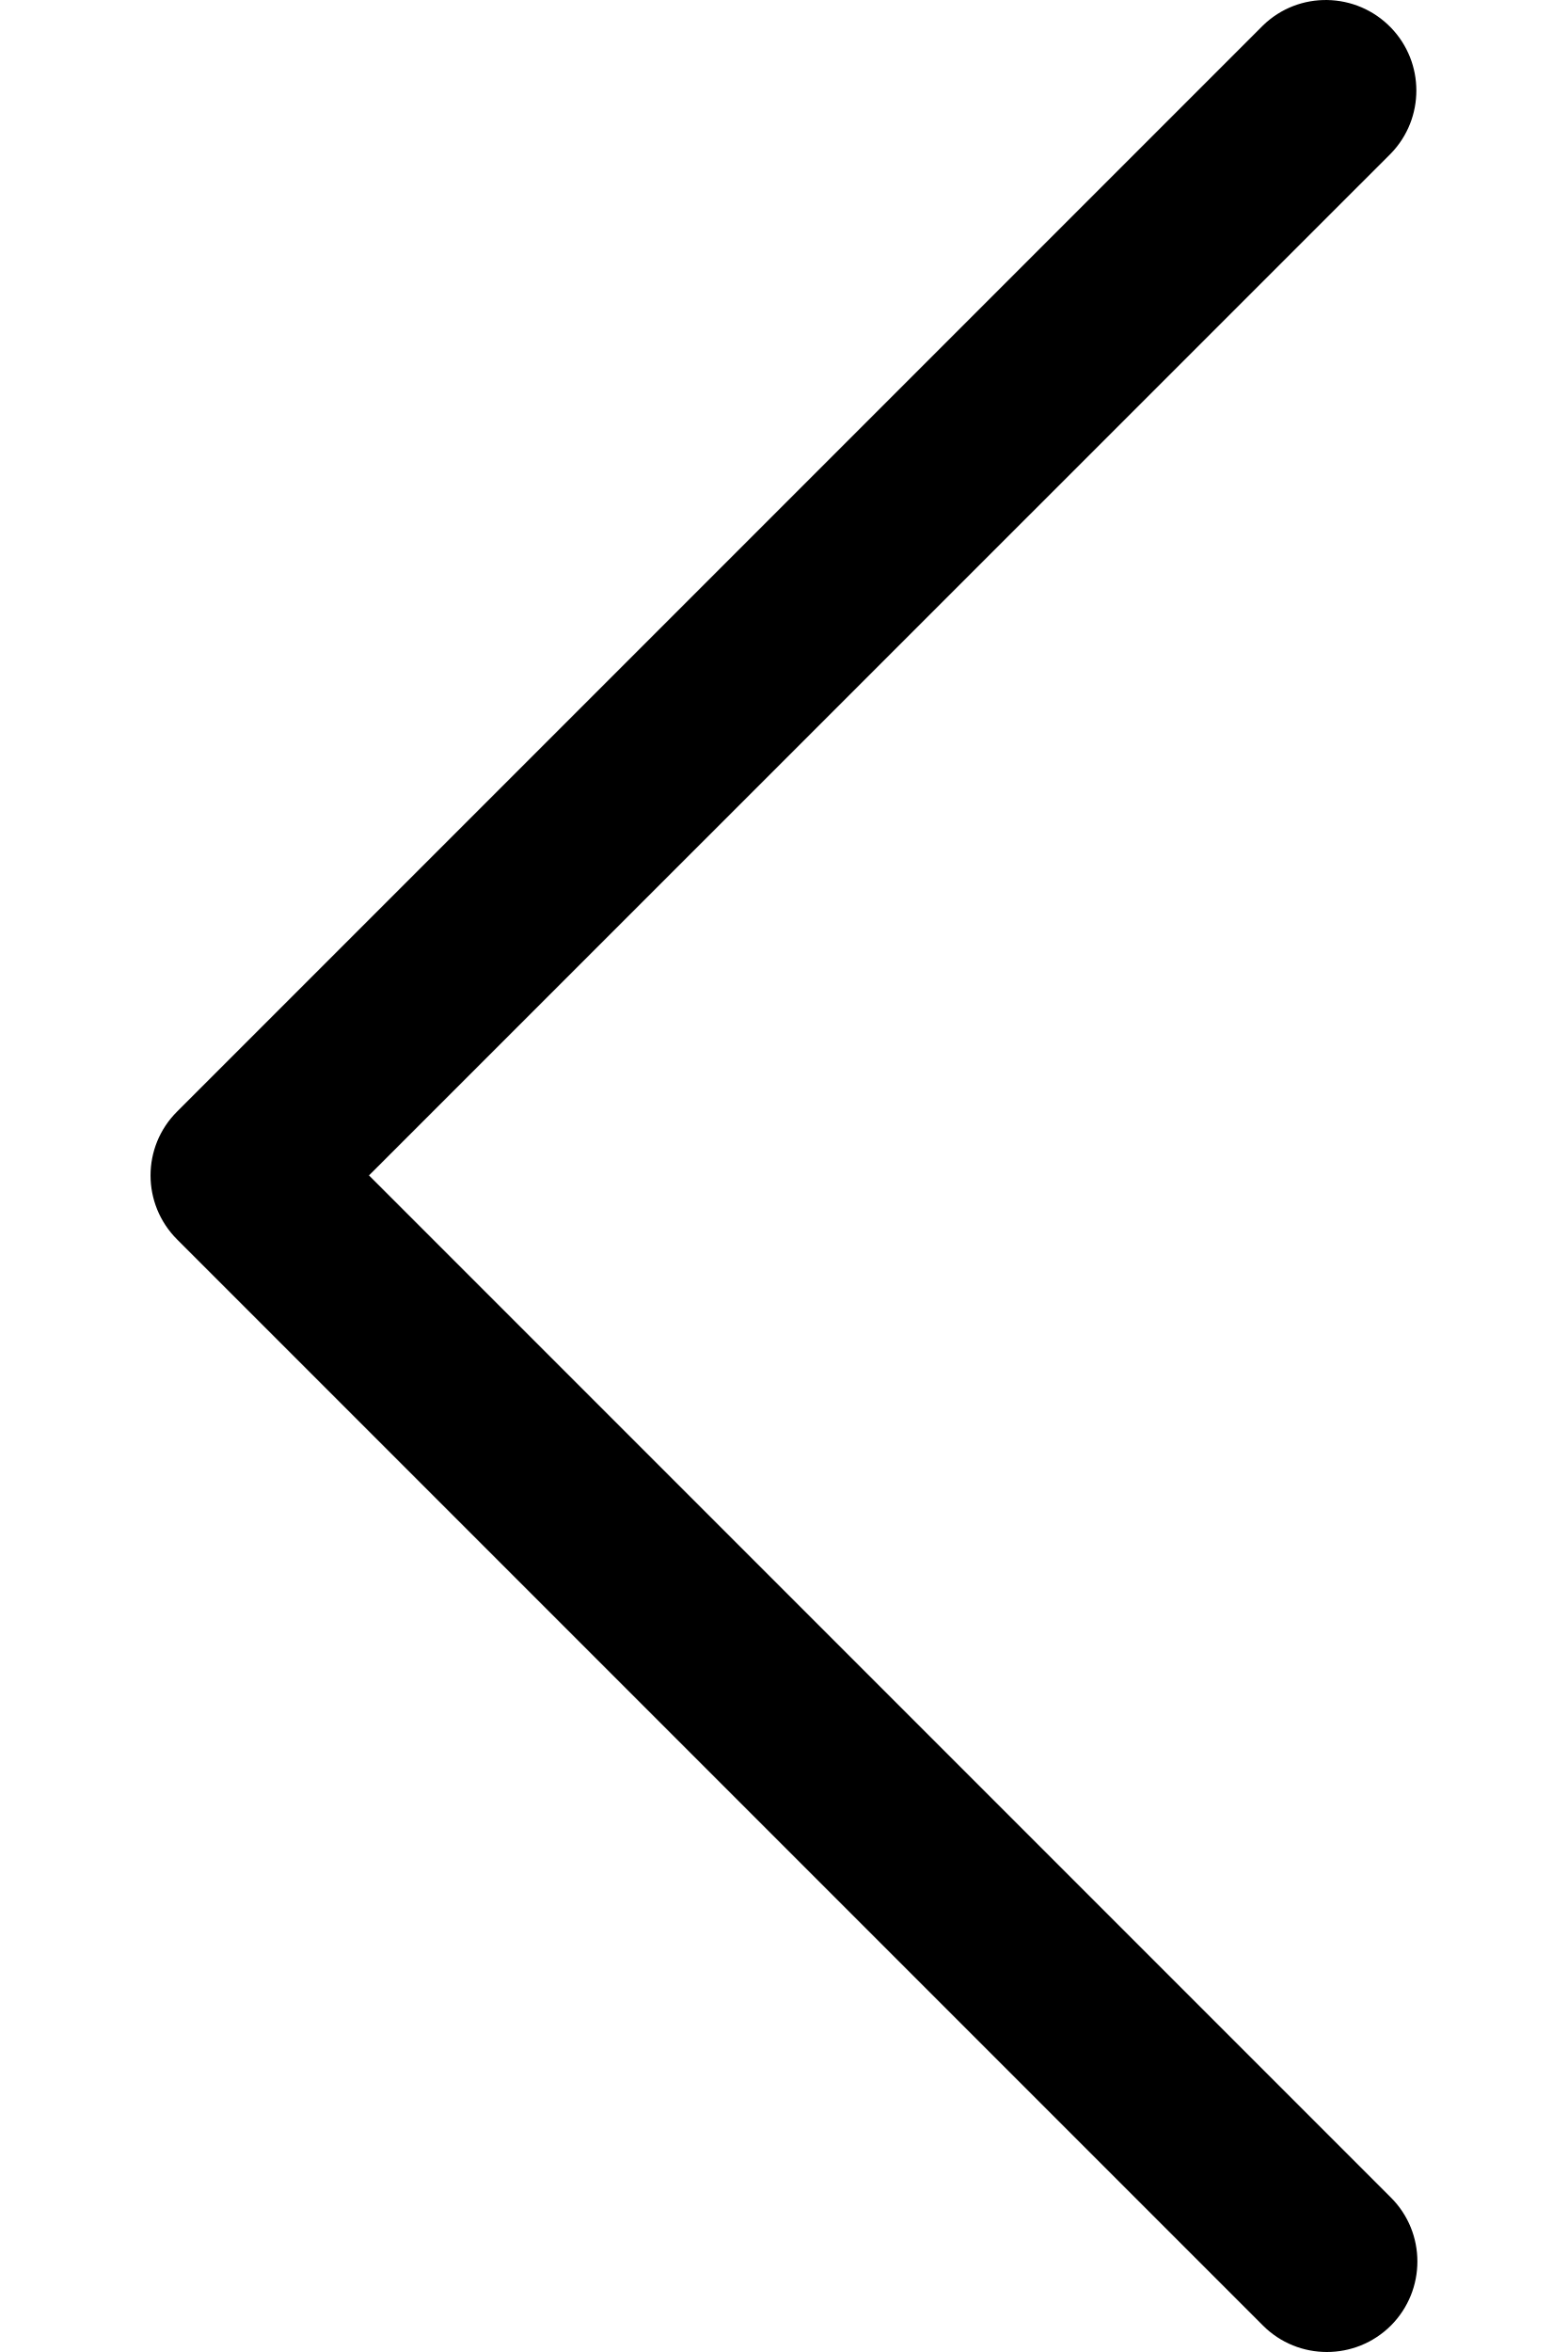
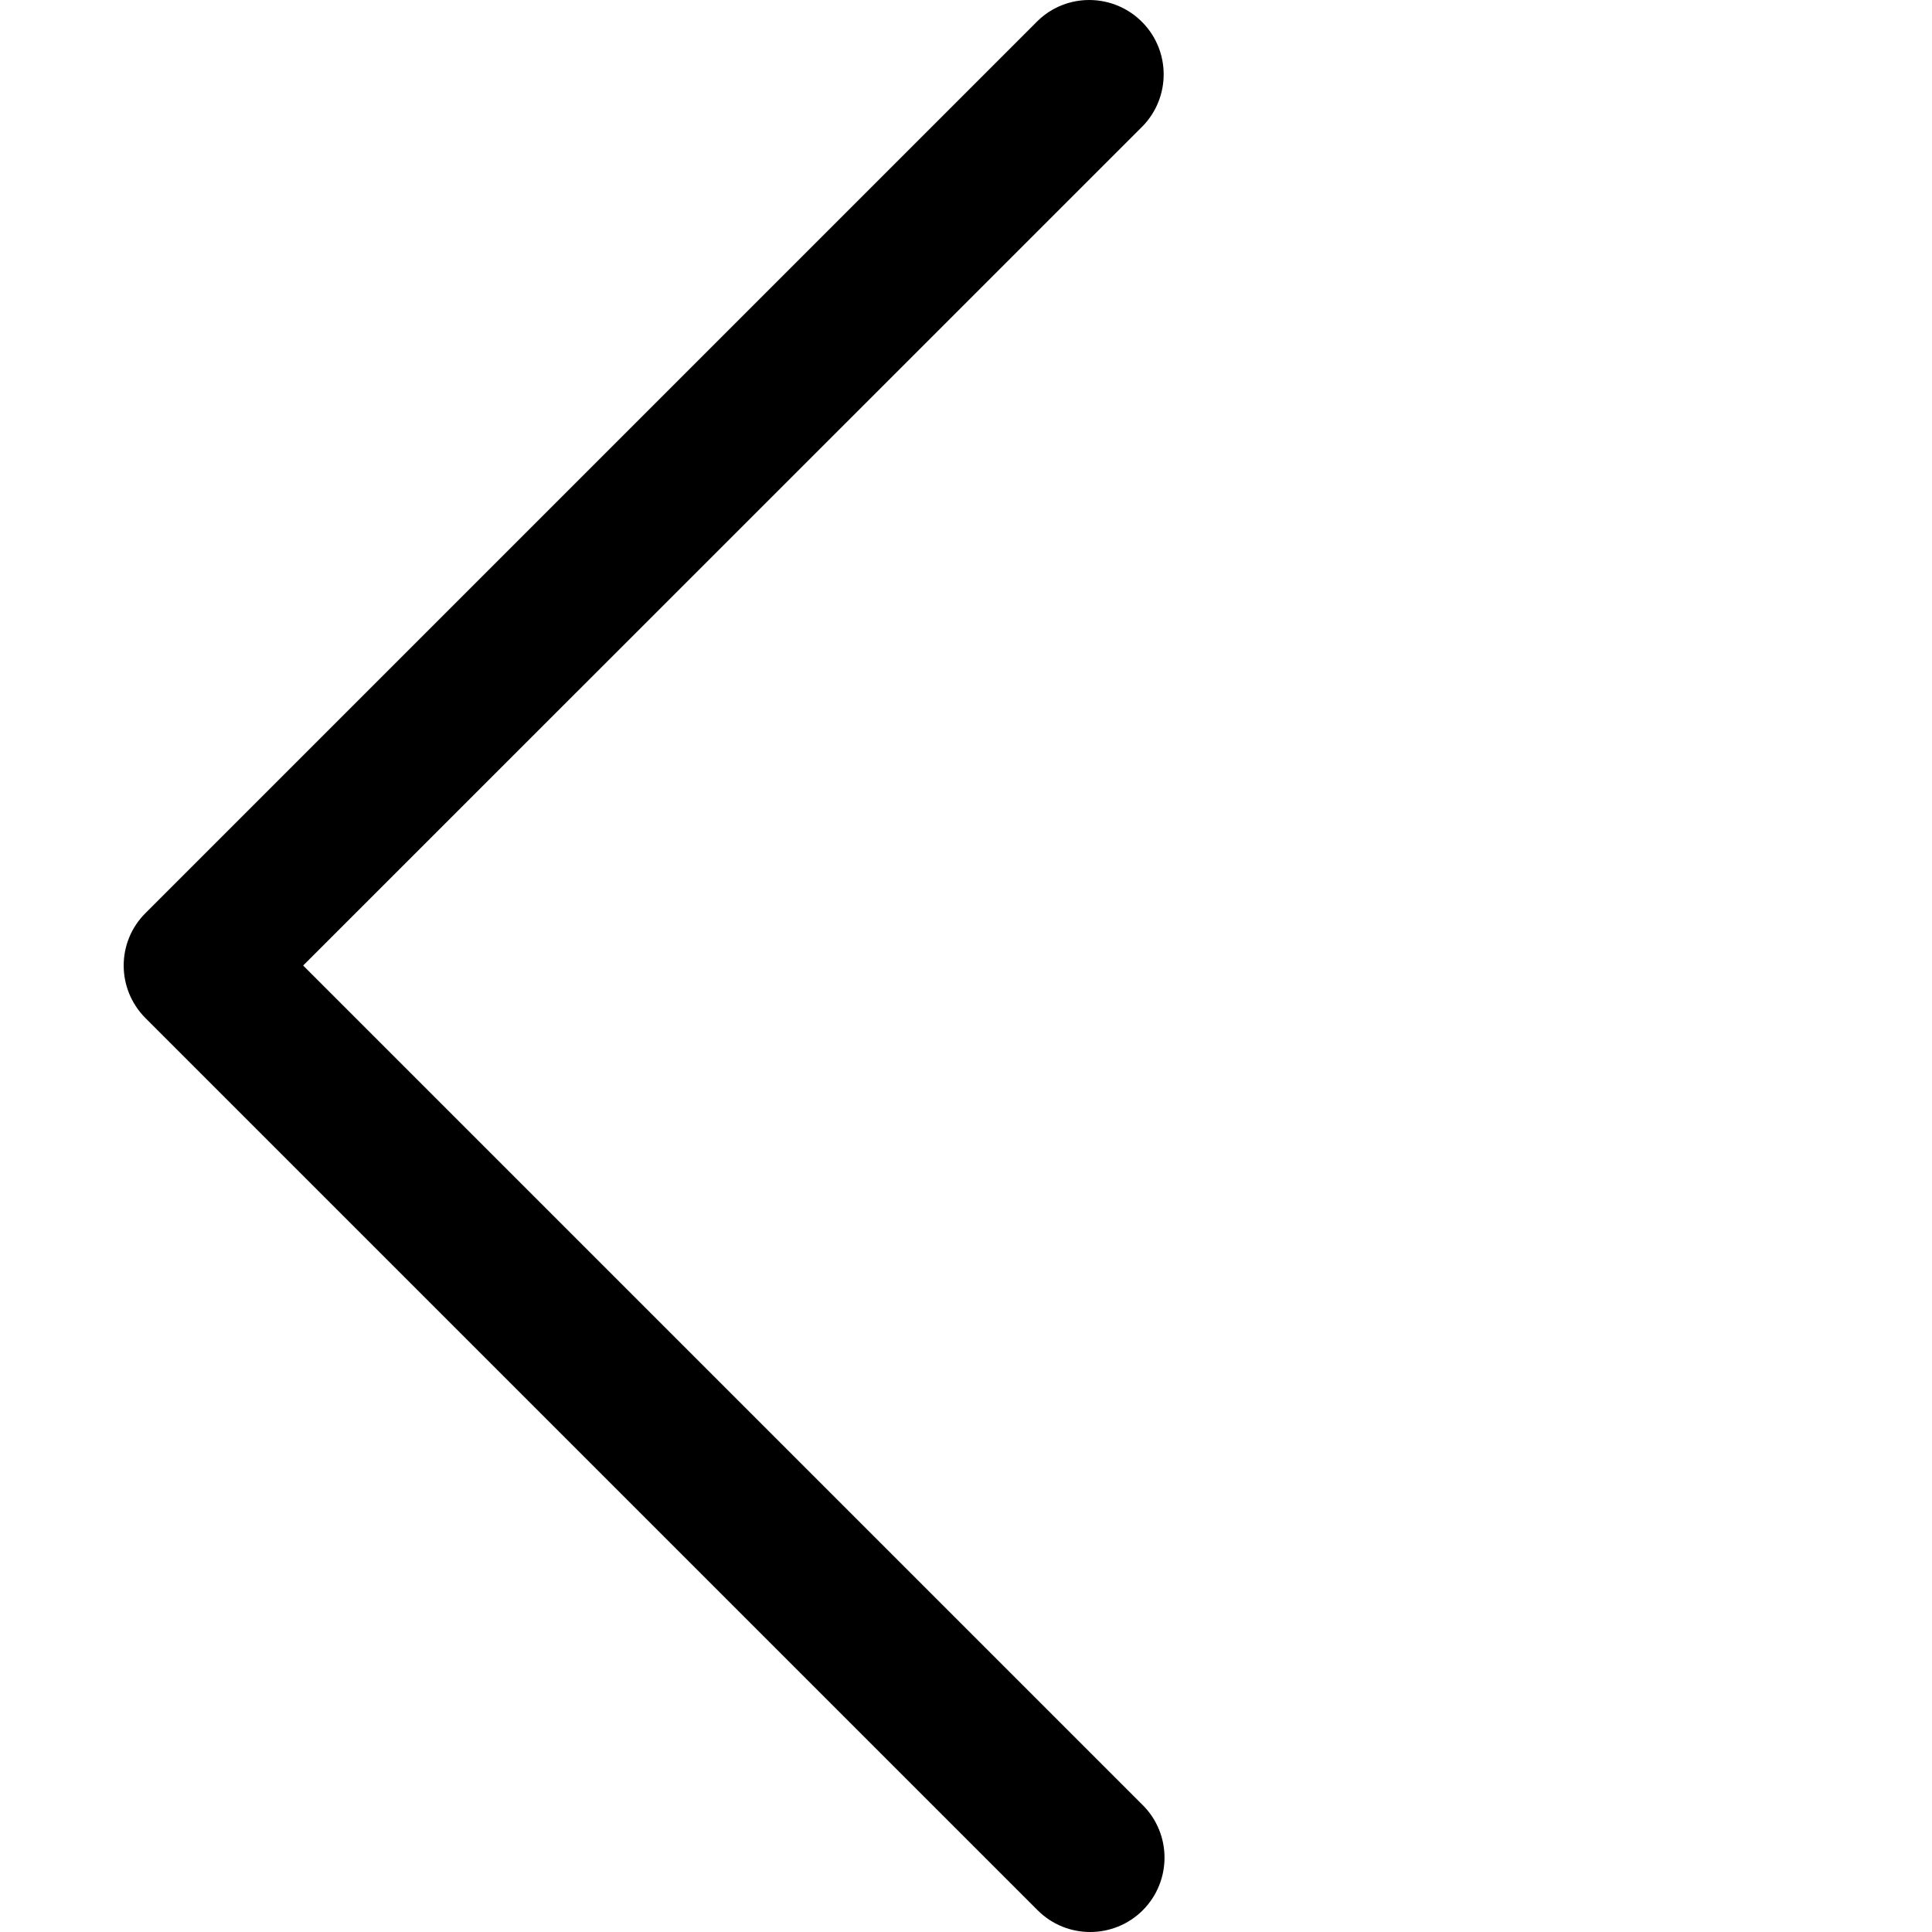
- <svg xmlns="http://www.w3.org/2000/svg" width="8" height="12" viewBox="0 0 8 12" fill="none">
+ <svg xmlns="http://www.w3.org/2000/svg" width="12" height="12" viewBox="0 0 12 12" fill="none">
  <path fill="#000" d="M1.883 5.997L7.098 11.212C7.278 11.392 7.278 11.684 7.098 11.865C6.917 12.045 6.625 12.045 6.445 11.865L0.904 6.324C0.723 6.143 0.723 5.851 0.904 5.671L6.445 0.13C6.628 -0.048 6.921 -0.042 7.098 0.141C7.271 0.32 7.271 0.604 7.098 0.783L1.883 5.997Z" />
</svg>
